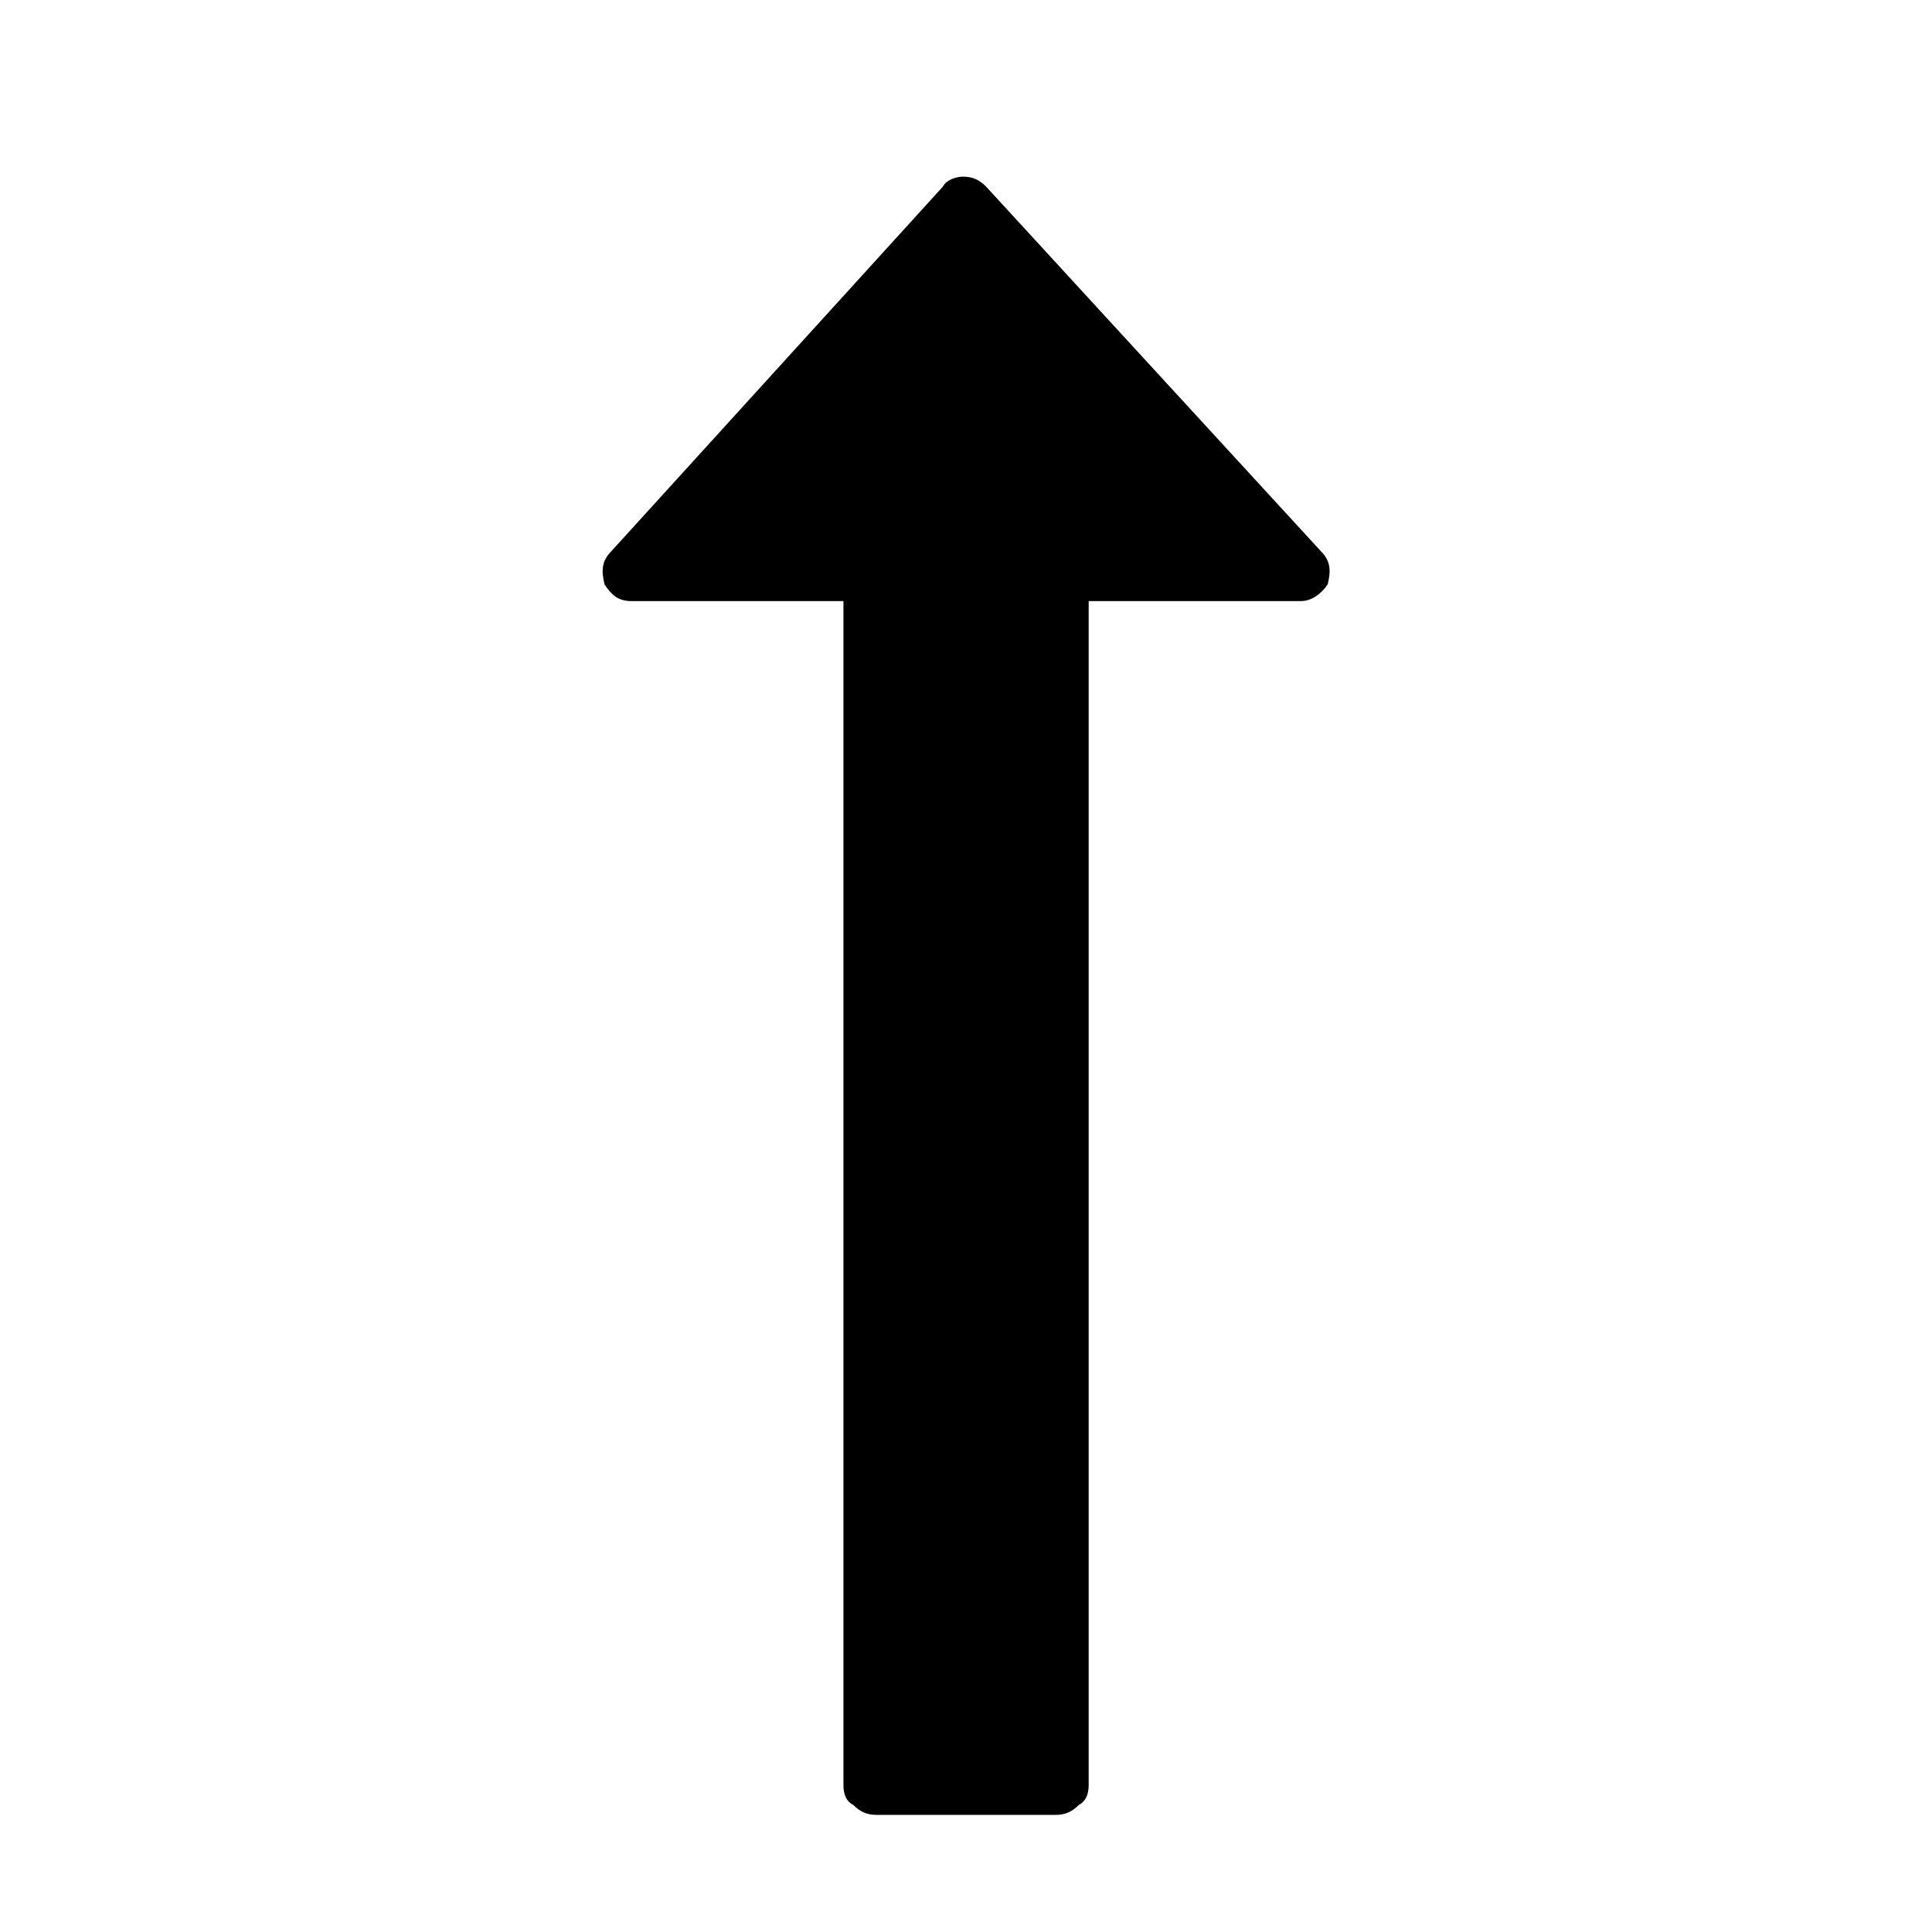
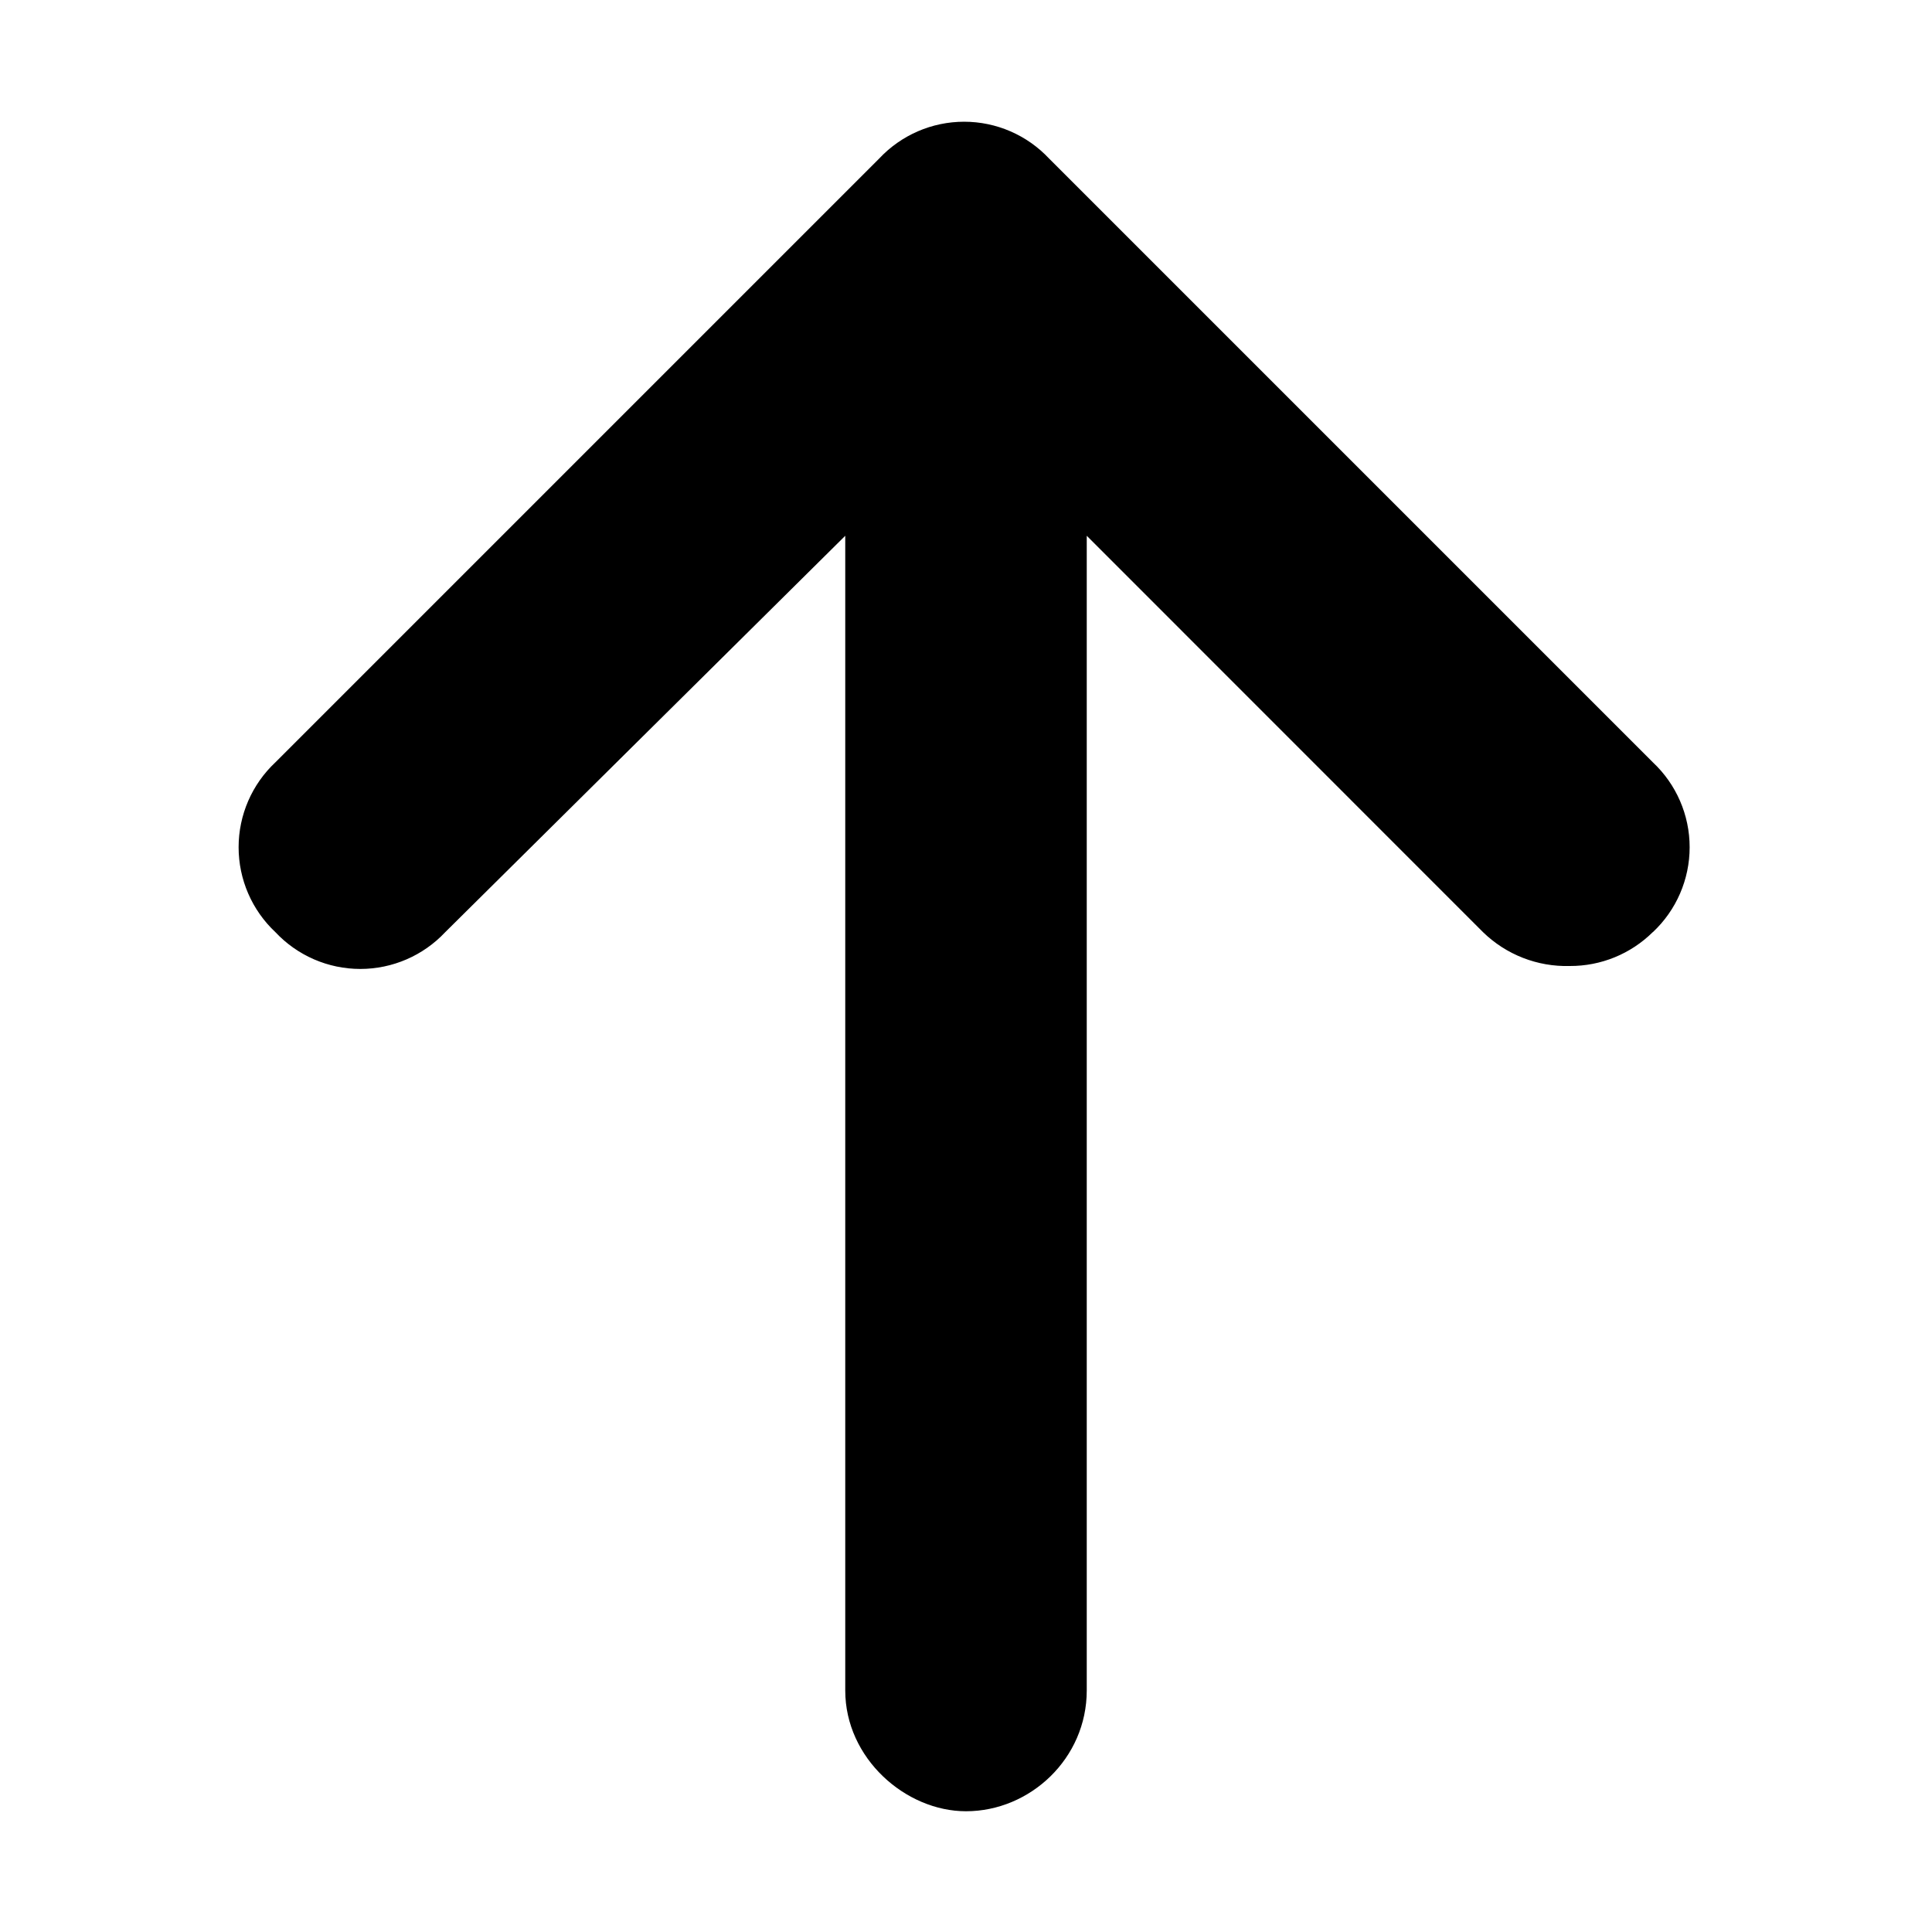
<svg xmlns="http://www.w3.org/2000/svg" id="icon-order-up" viewBox="0 0 16 16">
-   <path d="M10.994 4.841c-0.055 0.082-0.137 0.137-0.22 0.137h-1.758v9.805c0 0.082-0.027 0.137-0.082 0.165-0.055 0.055-0.11 0.082-0.192 0.082h-1.483c-0.082 0-0.137-0.027-0.192-0.082-0.055-0.027-0.082-0.082-0.082-0.165v-9.805h-1.758c-0.11 0-0.165-0.055-0.22-0.137-0.027-0.11-0.027-0.192 0.055-0.275l2.747-3.021c0.027-0.055 0.11-0.082 0.165-0.082 0.082 0 0.137 0.027 0.192 0.082l2.774 3.021c0.082 0.082 0.082 0.165 0.055 0.275z" />
+   <path d="M13.688 7.719A.97.97 0 0 1 13 8a.99.99 0 0 1-.719-.281L9 4.437V14c0 .563-.469 1-1 1-.5 0-1-.438-1-1V4.437L3.687 7.72a.964.964 0 0 1-1.406 0 .964.964 0 0 1 0-1.407l5-5a.964.964 0 0 1 1.407 0l5 5a.964.964 0 0 1 0 1.407Z" />
</svg>
